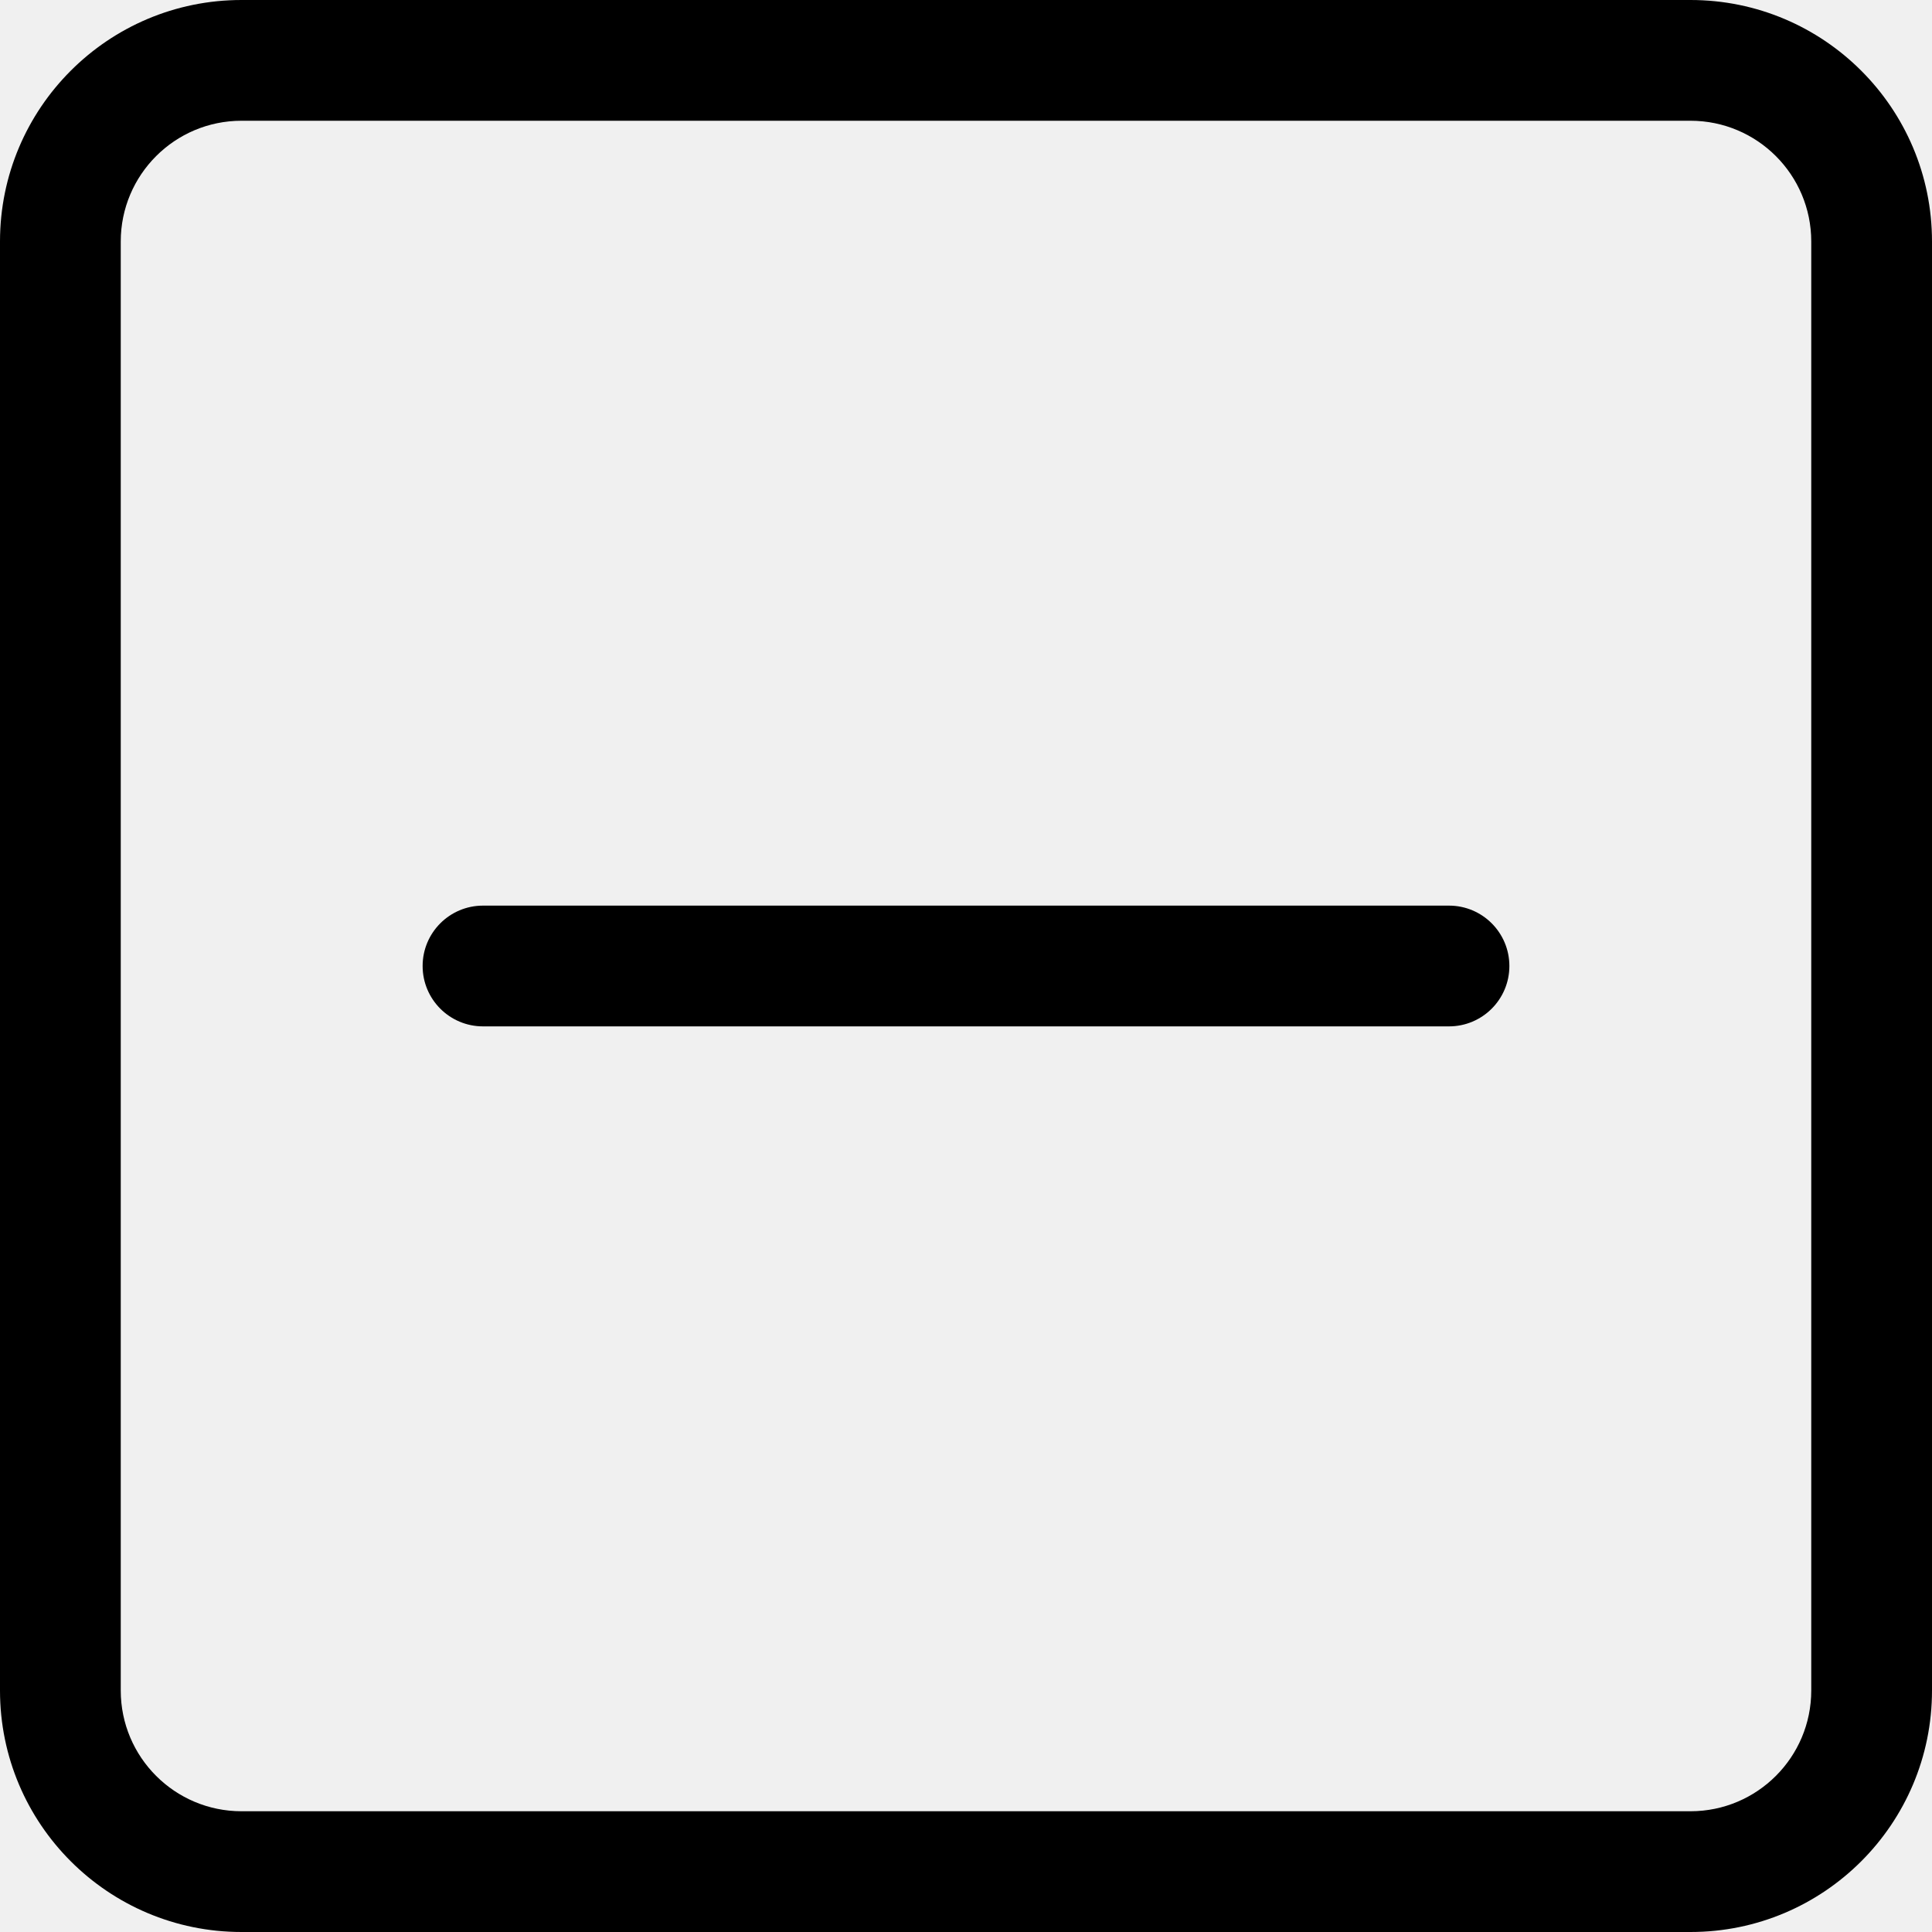
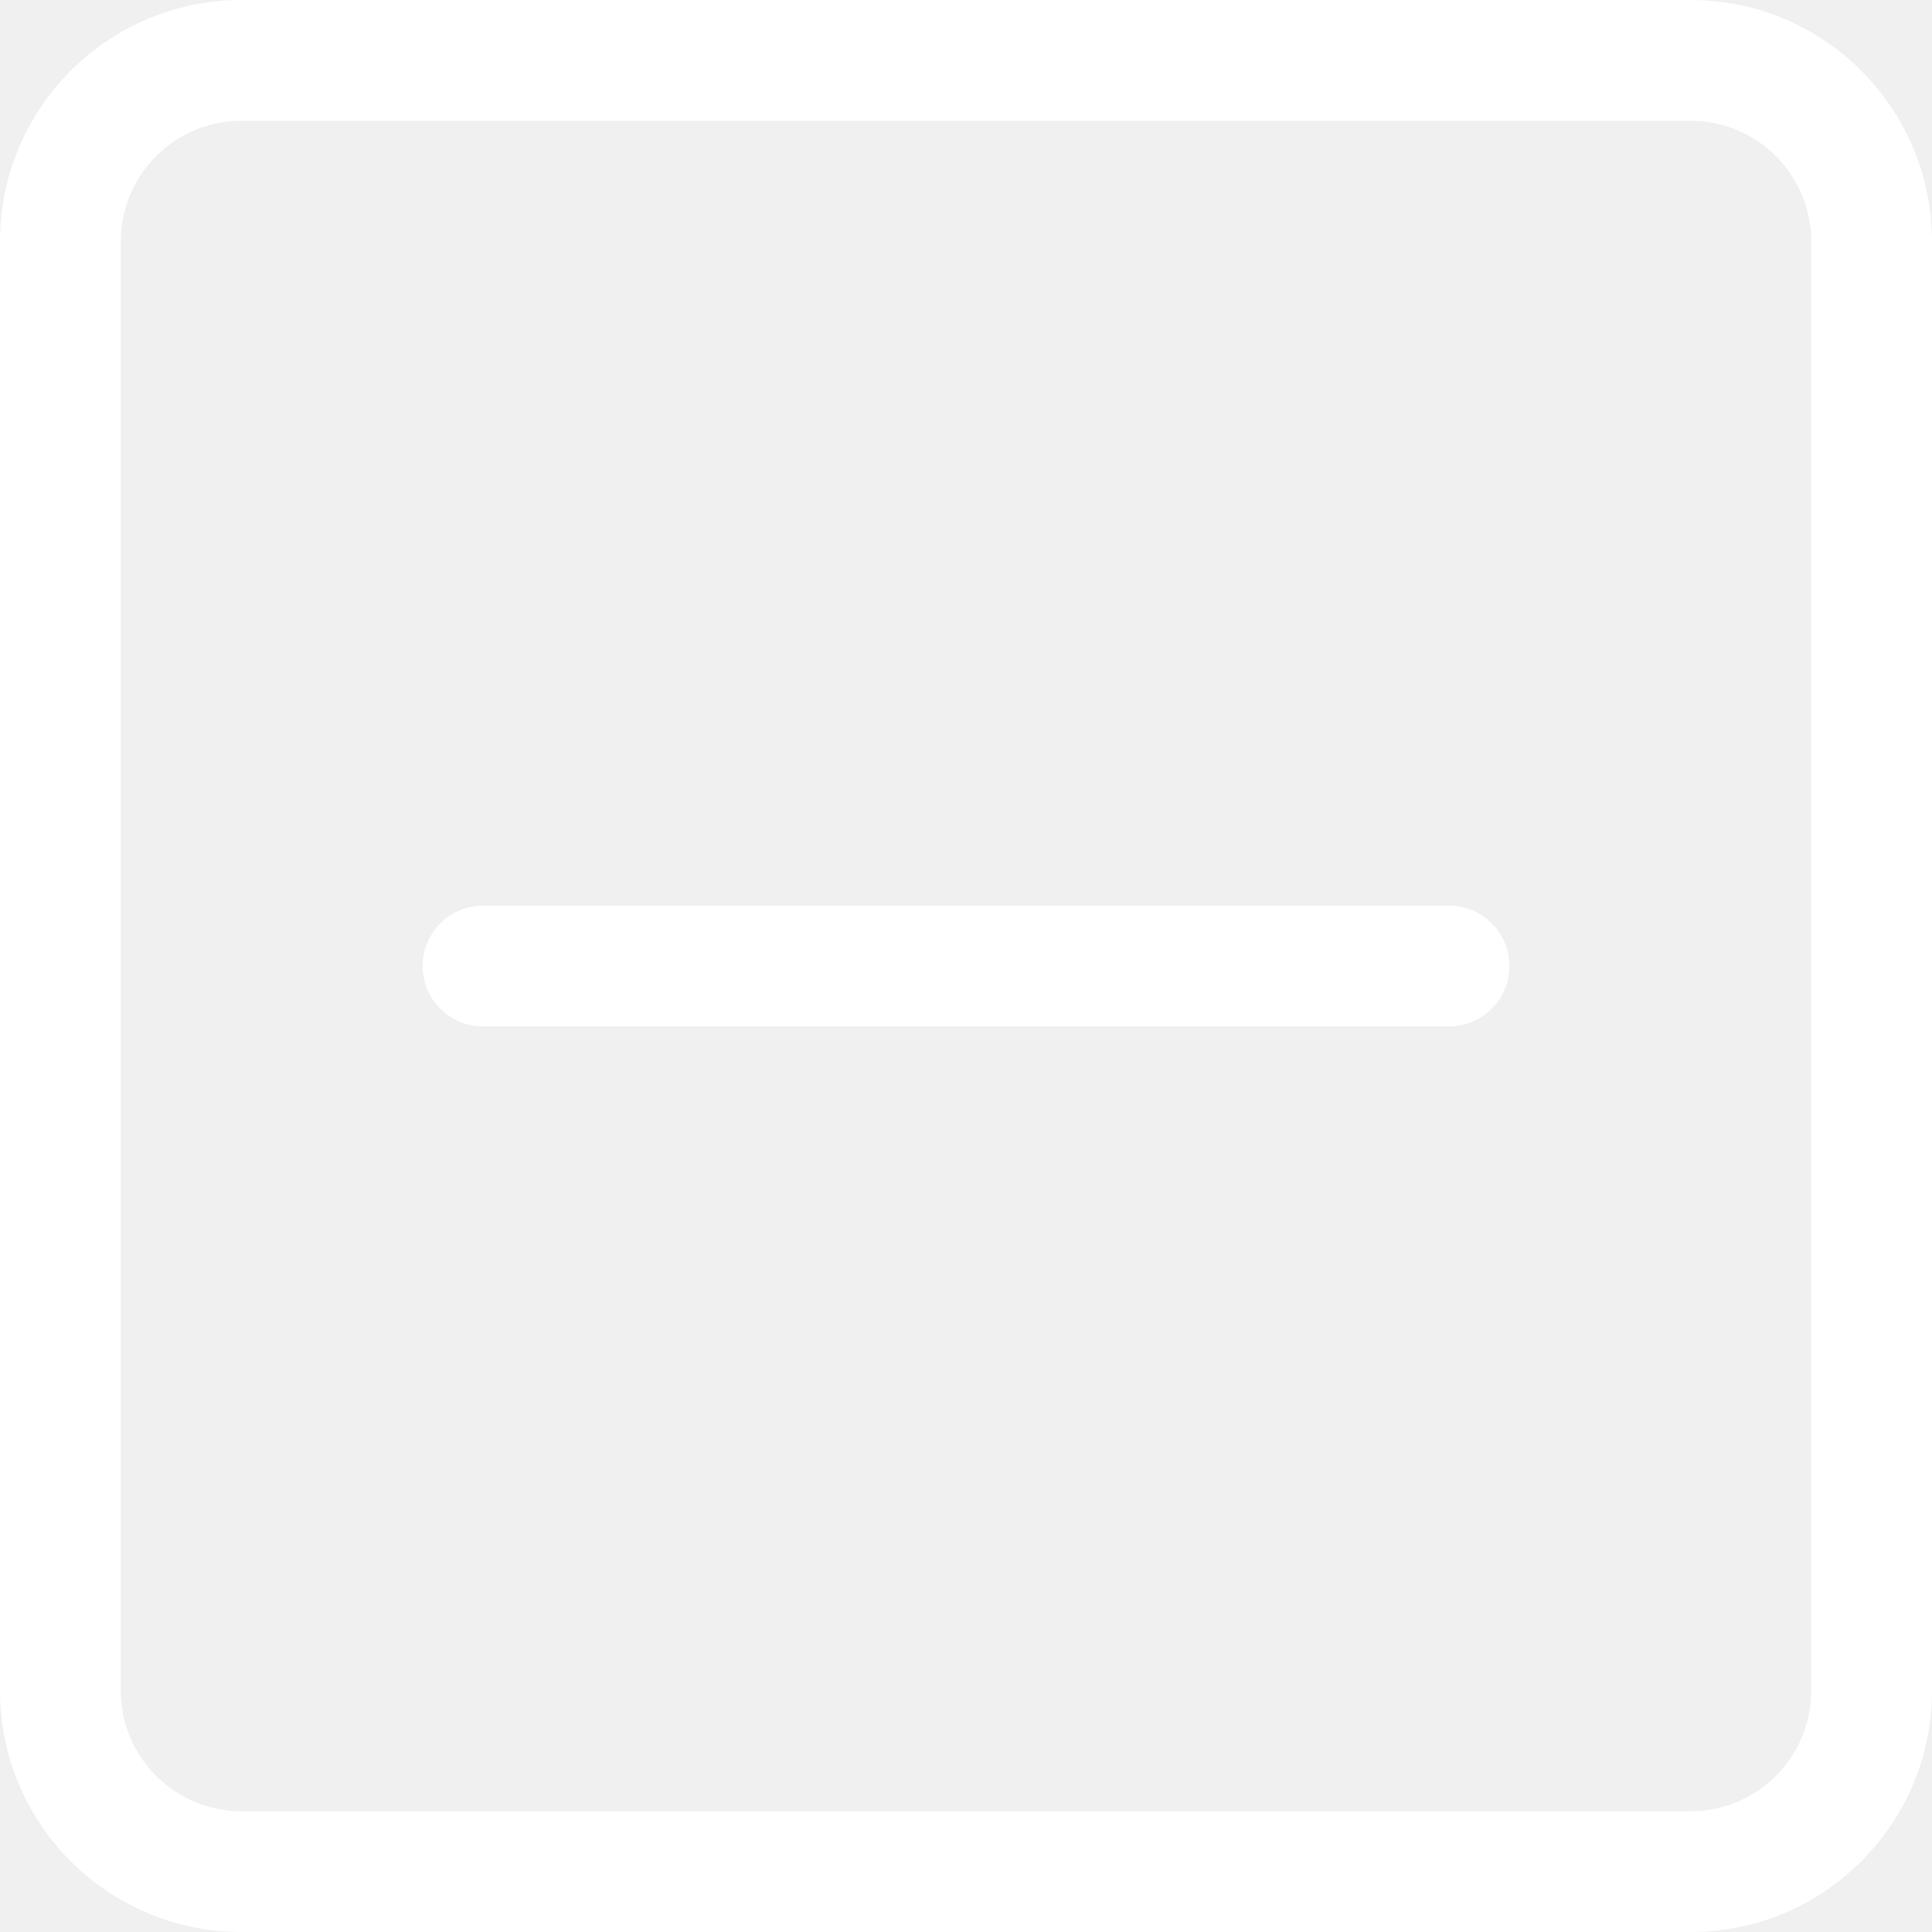
- <svg xmlns="http://www.w3.org/2000/svg" class="bi bi-dash-square" width="1em" height="1em" viewBox="0 0 16 16" fill="currentColor">
+ <svg xmlns="http://www.w3.org/2000/svg" class="bi bi-dash-square" width="1em" height="1em" viewBox="0 0 16 16" fill="white">
  <path fill-rule="evenodd" d="M14 1H2a1 1 0 00-1 1v12a1 1 0 001 1h12a1 1 0 001-1V2a1 1 0 00-1-1zM2 0a2 2 0 00-2 2v12a2 2 0 002 2h12a2 2 0 002-2V2a2 2 0 00-2-2H2z" clip-rule="evenodd" />
  <path fill-rule="evenodd" d="M3.5 8a.5.5 0 01.5-.5h8a.5.5 0 010 1H4a.5.5 0 01-.5-.5z" clip-rule="evenodd" />
</svg>
